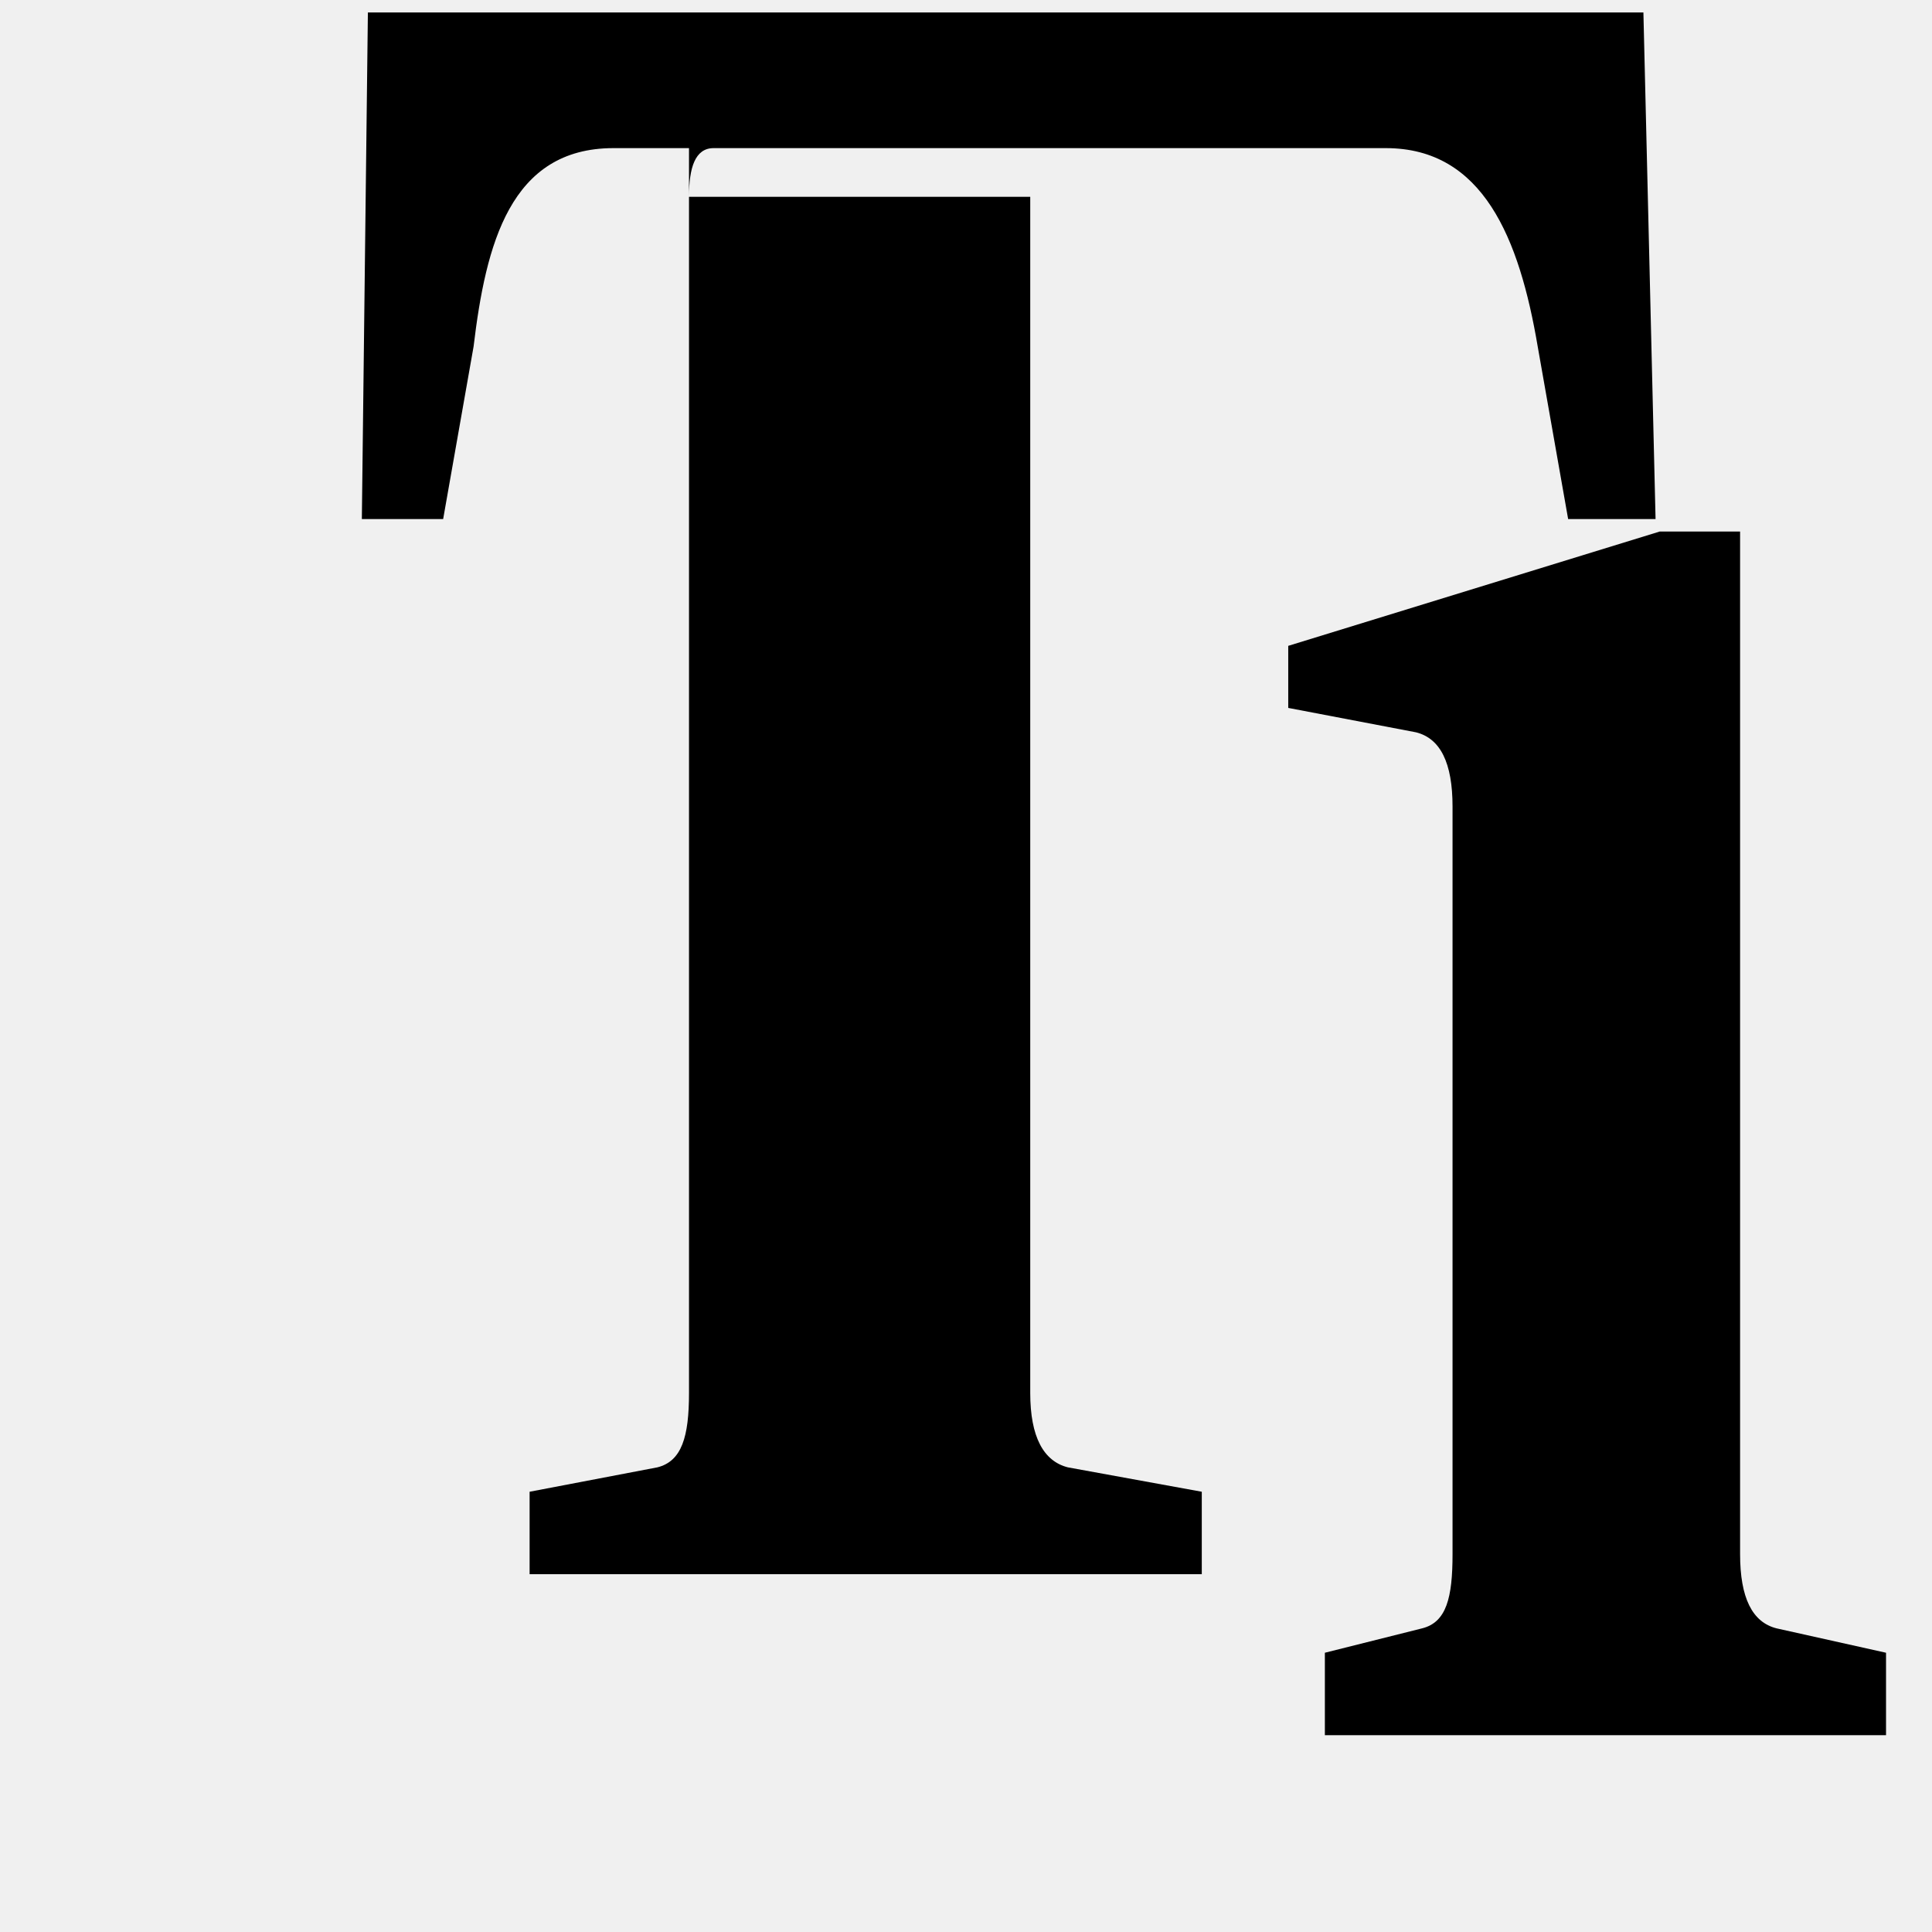
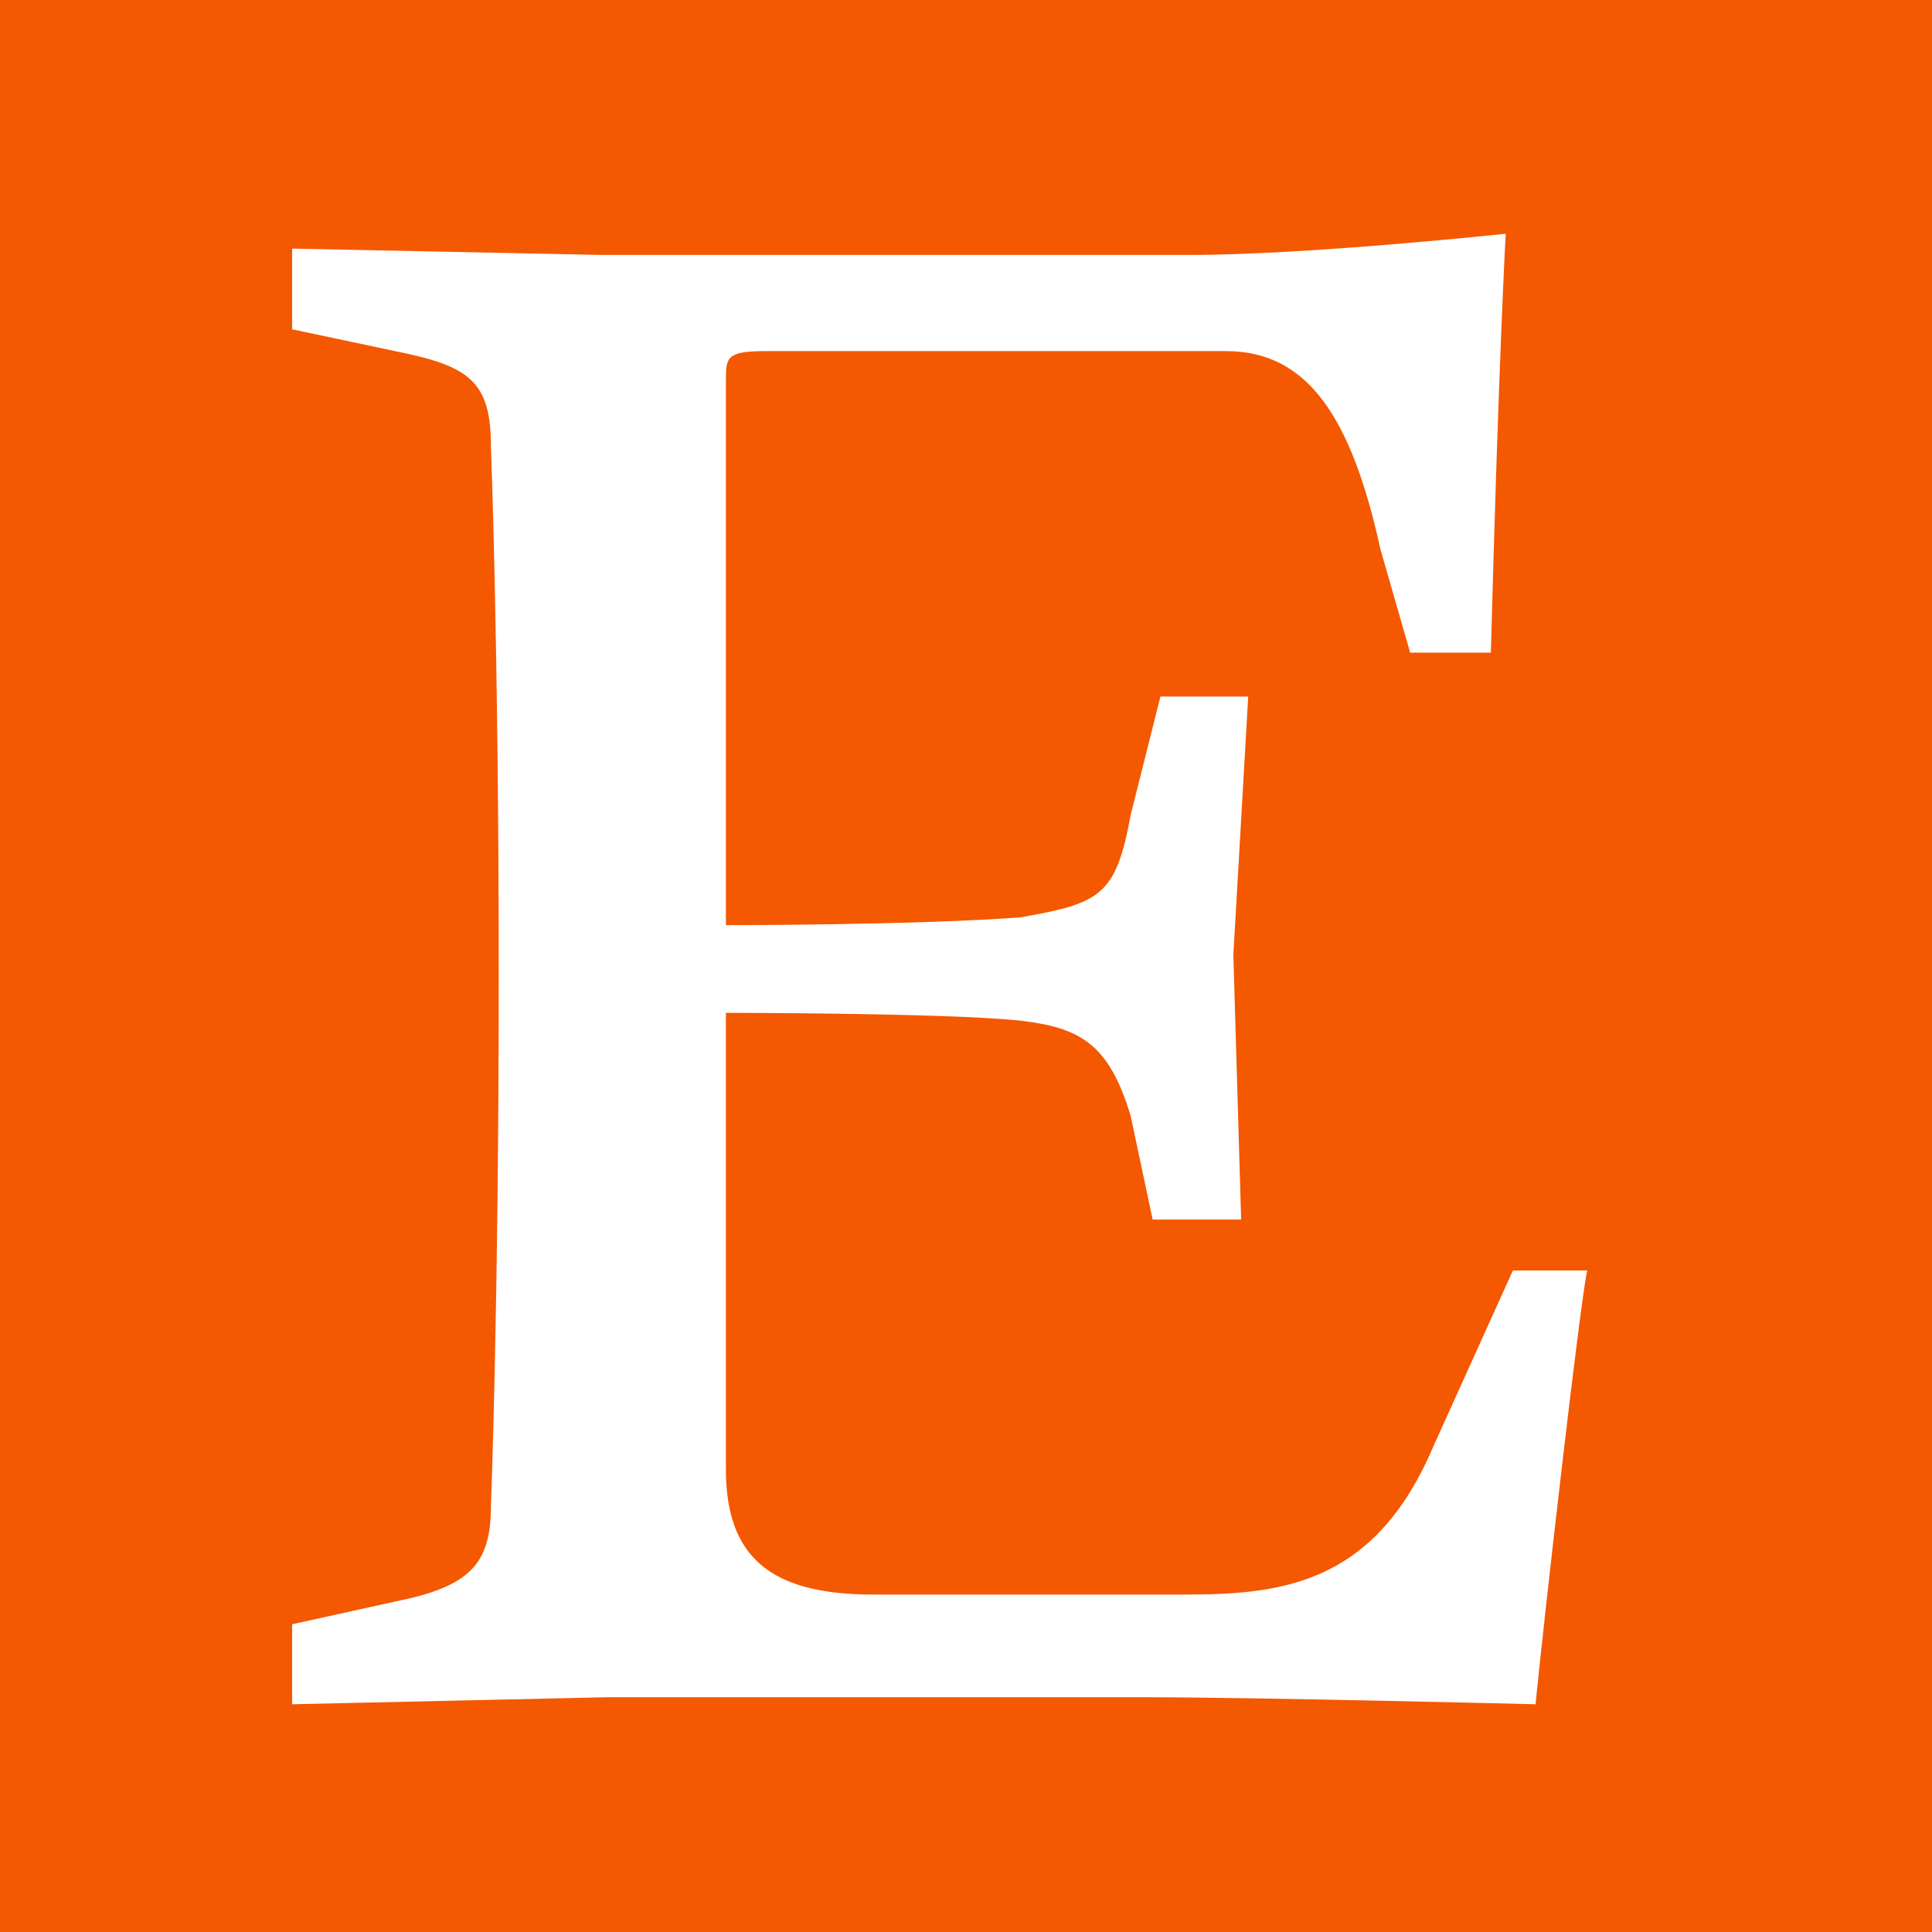
- <svg xmlns="http://www.w3.org/2000/svg" viewBox="0 0 24 24" fill="currentColor">
-   <path d="M8.559 2.445c0-.363.076-.605.306-.605h8.35c1.208 0 1.659 1.12 1.887 2.465l.378 2.143h1.086l-.151-6.293H4.57l-.075 6.293h1.01l.378-2.143c.152-1.269.454-2.465 1.738-2.465h.938v15.465c0 .544-.09.847-.393.923l-1.587.303v1.024h8.35v-1.024l-1.663-.303c-.303-.076-.468-.379-.468-.923V2.445zm8.274 19.11h6.596v-1.024l-1.36-.303c-.302-.076-.453-.379-.453-.923V6.603h-.999l-4.614 1.42v.771l1.587.303c.303.076.454.379.454.923v9.285c0 .544-.076.847-.378.923l-1.208.303v1.024h.375z" />
+ <svg xmlns="http://www.w3.org/2000/svg" xml:space="preserve" width="700" height="700">
+   <rect width="100%" height="100%" fill="rgba(244, 88, 0, 1)" />
+   <path fill="#fff" d="M263.009 138.02v197.183s69.48 0 106.665-2.823c29.243-5.12 34.625-7.942 40.008-37.185l10.765-42.83h31.803l-5.382 93.603 2.823 95.9h-32.065l-7.942-37.448c-7.942-26.65-18.707-32.065-40.008-34.625-26.65-2.823-106.665-2.823-106.665-2.823V532.353c0 31.803 16.147 45.39 53.333 45.39h112.047c34.625 0 69.217-2.823 90.78-53.333l28.98-64.097h26.912c-2.823 13.325-16.147 130.755-18.707 157.175 0 0-101.283-2.56-143.85-2.56H220.441l-114.607 2.56v-28.98l37.185-8.205c26.912-5.382 34.855-13.325 34.855-34.625 0 0 2.823-72.04 2.823-192.063 0-119.727-2.823-191.8-2.823-191.8 0-23.86-7.942-29.243-34.855-34.625l-37.185-7.877V90.07l112.047 2.297h213.33c42.568 0 114.345-7.68 114.345-7.68s-2.56 45.127-5.382 151.792h-29.243l-10.765-37.448c-10.502-47.95-26.42-71.81-55.892-71.81H276.596c-13.587.033-13.587 2.593-13.587 10.798zm431.78 21.038h32.065V271.106l109.488-5.382-5.382 50.773-106.665-8.205v197.445c0 55.892 18.707 77.422 50.773 77.422 28.98 0 50.51-16.147 58.452-29.472l15.885 18.707c-15.885 37.185-61.012 55.892-103.842 55.892-53.07 0-96.163-31.803-96.163-93.078V311.08h-63.605v-26.65c53.365-5.382 93.11-37.448 108.995-125.372zM924.266 502.88l21.267 50.773c7.942 21.267 26.65 42.83 69.217 42.83 45.39 0 64.097-24.09 64.097-53.333 0-90.78-178.705-64.097-178.705-186.68 0-69.217 55.892-101.545 127.932-101.545 32.065 0 80.015 5.382 104.105 16.147-5.382 26.65-8.205 61.275-8.205 87.958l-26.42 2.56-18.707-53.333c-5.382-13.062-26.912-23.86-53.333-23.86-32.065 0-64.097 13.325-64.097 47.95 0 82.575 184.087 64.097 184.087 186.68 0 69.48-61.275 106.665-136.137 106.665-55.892 0-112.047-21.53-112.047-21.53 5.382-31.803 2.823-66.395 0-101.283h26.945zm207.948 255.898c7.942-29.243 13.325-66.395 18.707-101.283l29.243-2.56 10.765 55.892c2.56 13.325 10.502 24.09 31.803 24.09 34.625 0 80.015-21.267 122.812-95.9-18.97-45.39-74.862-191.8-125.635-303.848-13.325-29.472-15.885-32.065-34.363-37.448l-13.587-5.12v-26.912l80.245 2.823 98.46-5.382V289.813l-24.09 5.382c-18.707 2.56-26.42 13.062-26.42 23.86 0 2.823 0 5.382 2.56 10.765 5.12 16.147 47.95 135.908 80.015 215.89 26.42-55.892 77.193-181.265 85.135-202.565 2.823-10.765 5.382-13.325 5.382-21.267 0-13.587-7.942-21.53-26.42-26.65l-18.97-5.415v-26.65l74.862 2.56 69.217-2.56V289.813l-13.325 10.502c-26.65 10.765-29.472 13.325-40.008 34.855l-117.167 274.342c-69.48 157.438-141.52 170.762-192.063 170.762-32.032.033-56.122-8.172-77.16-21.497z" />
+   <path fill="#f45800" stroke="#f45800" stroke-width="8" d="M-50-50V50H50V-50z" transform="matrix(10.96 0 0 8.48 1133.03 348.2)" vector-effect="non-scaling-stroke" />
</svg>
